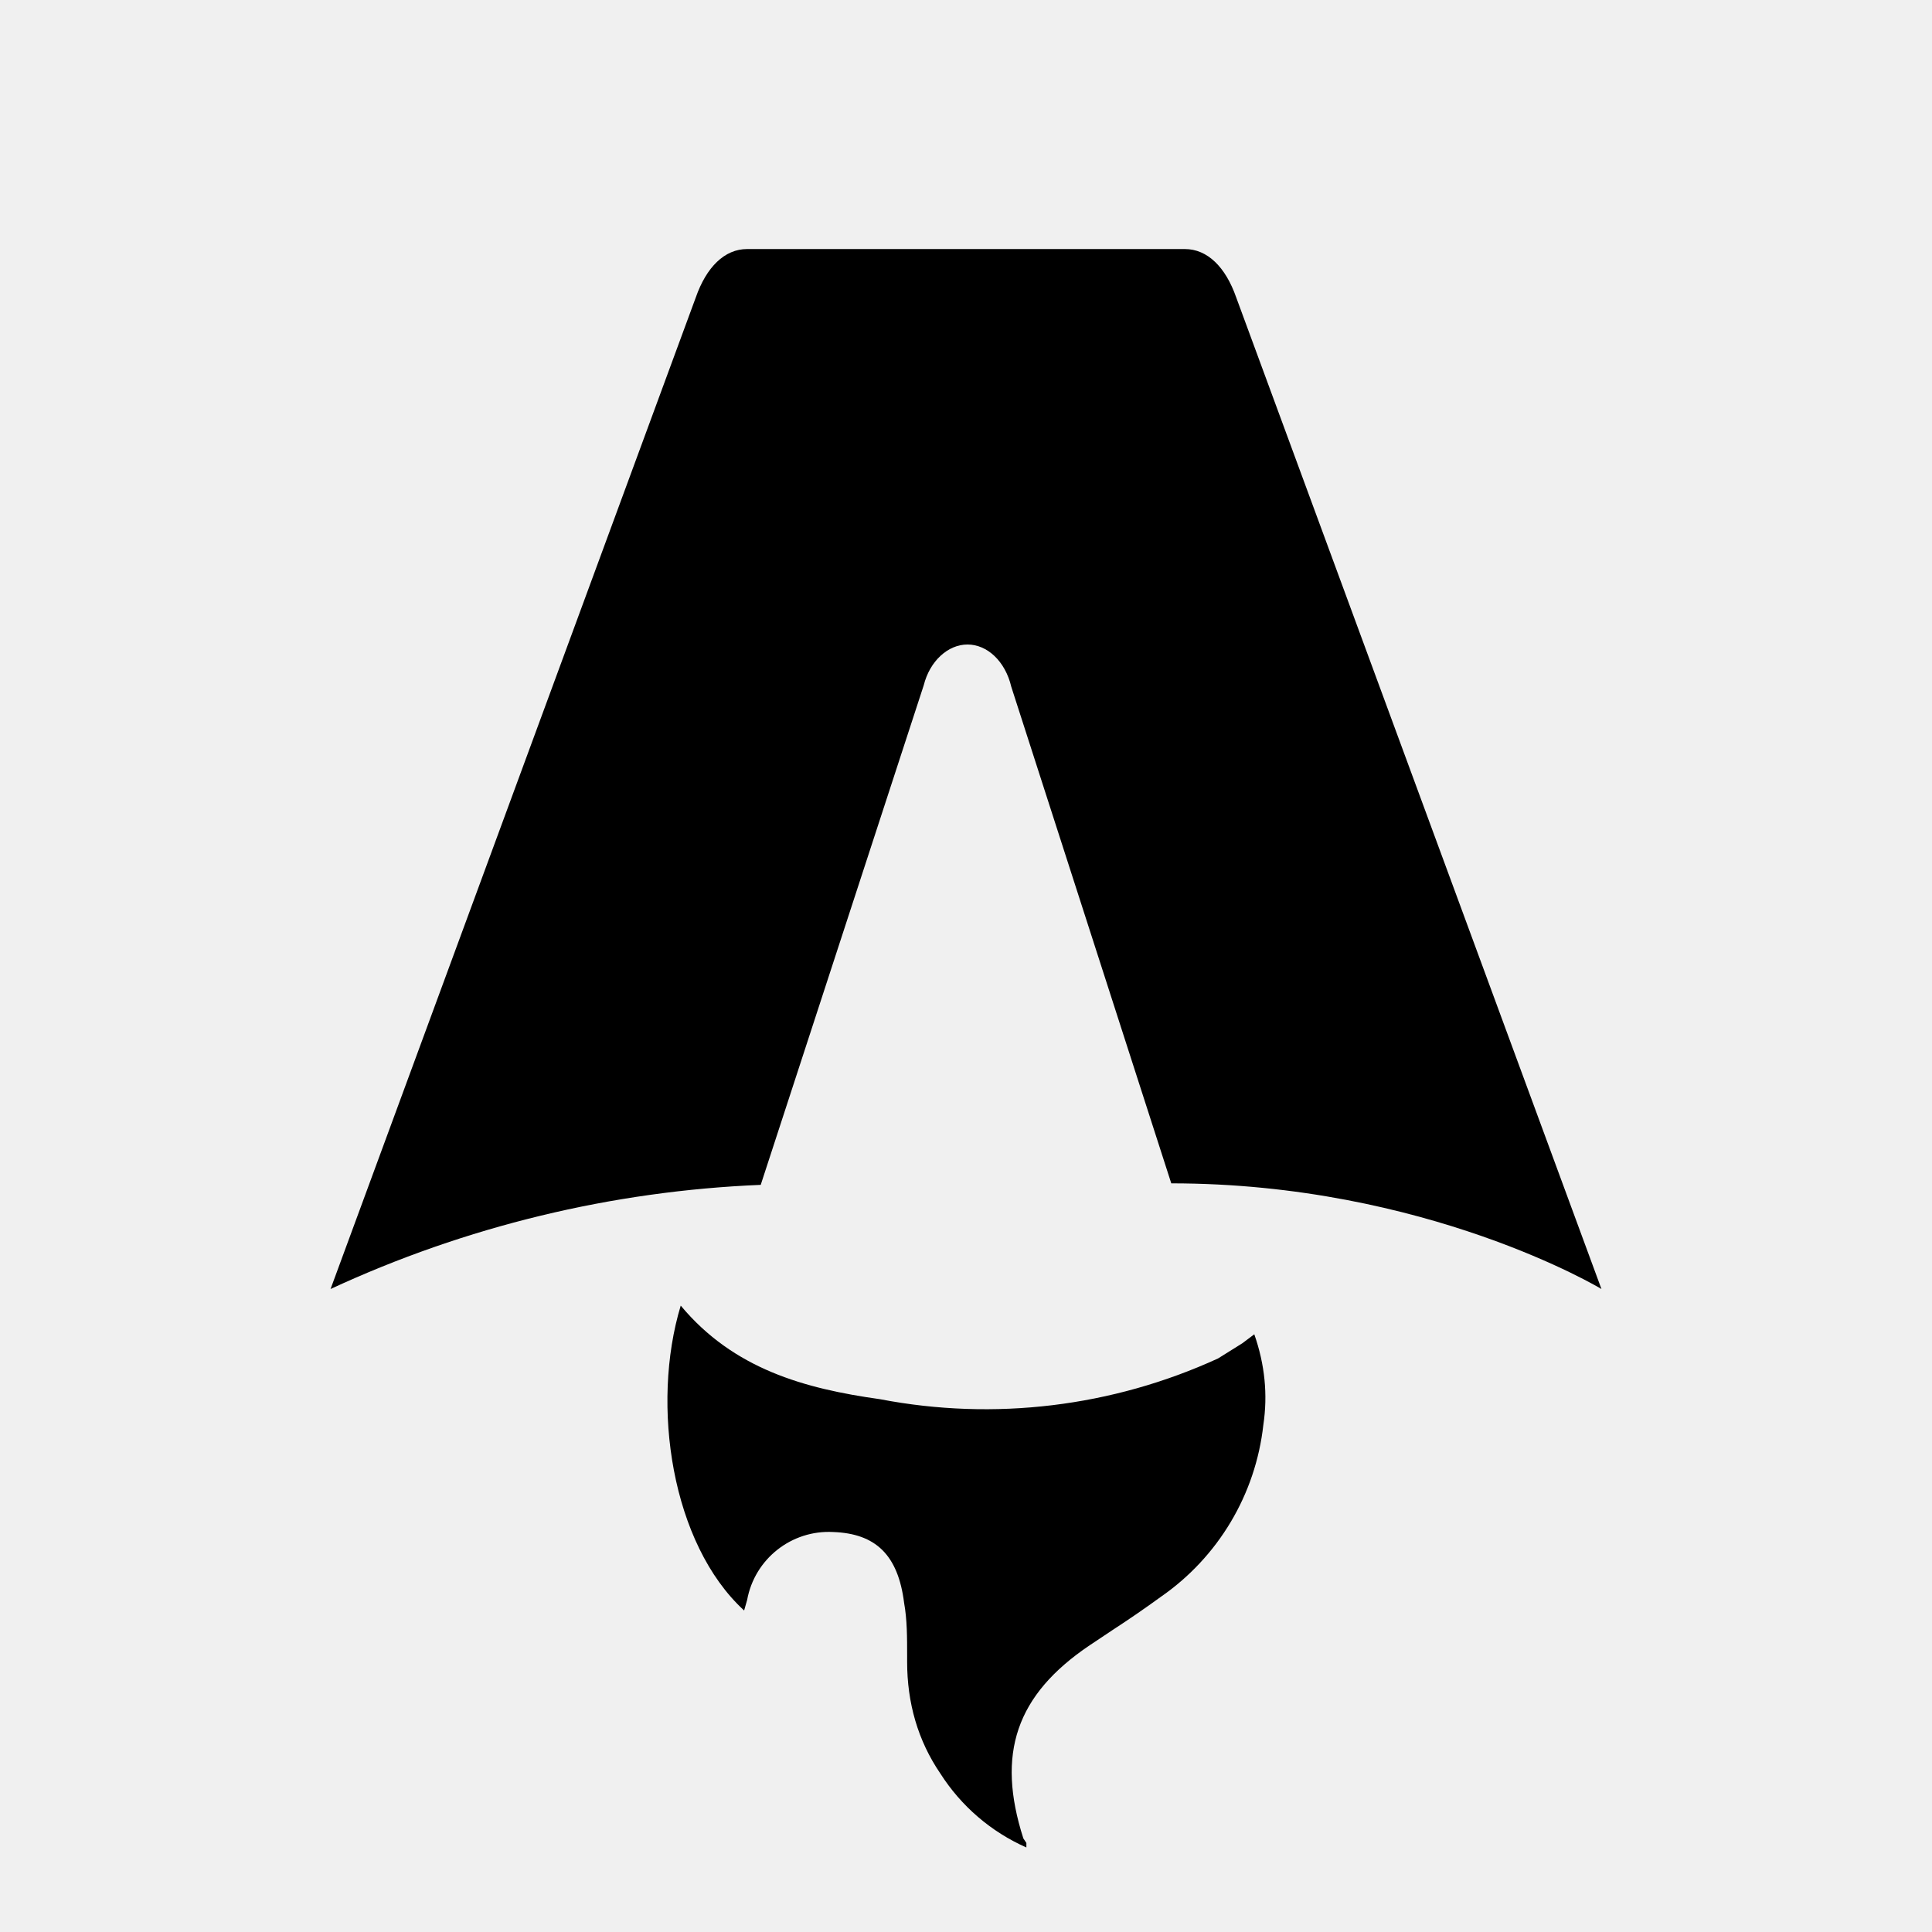
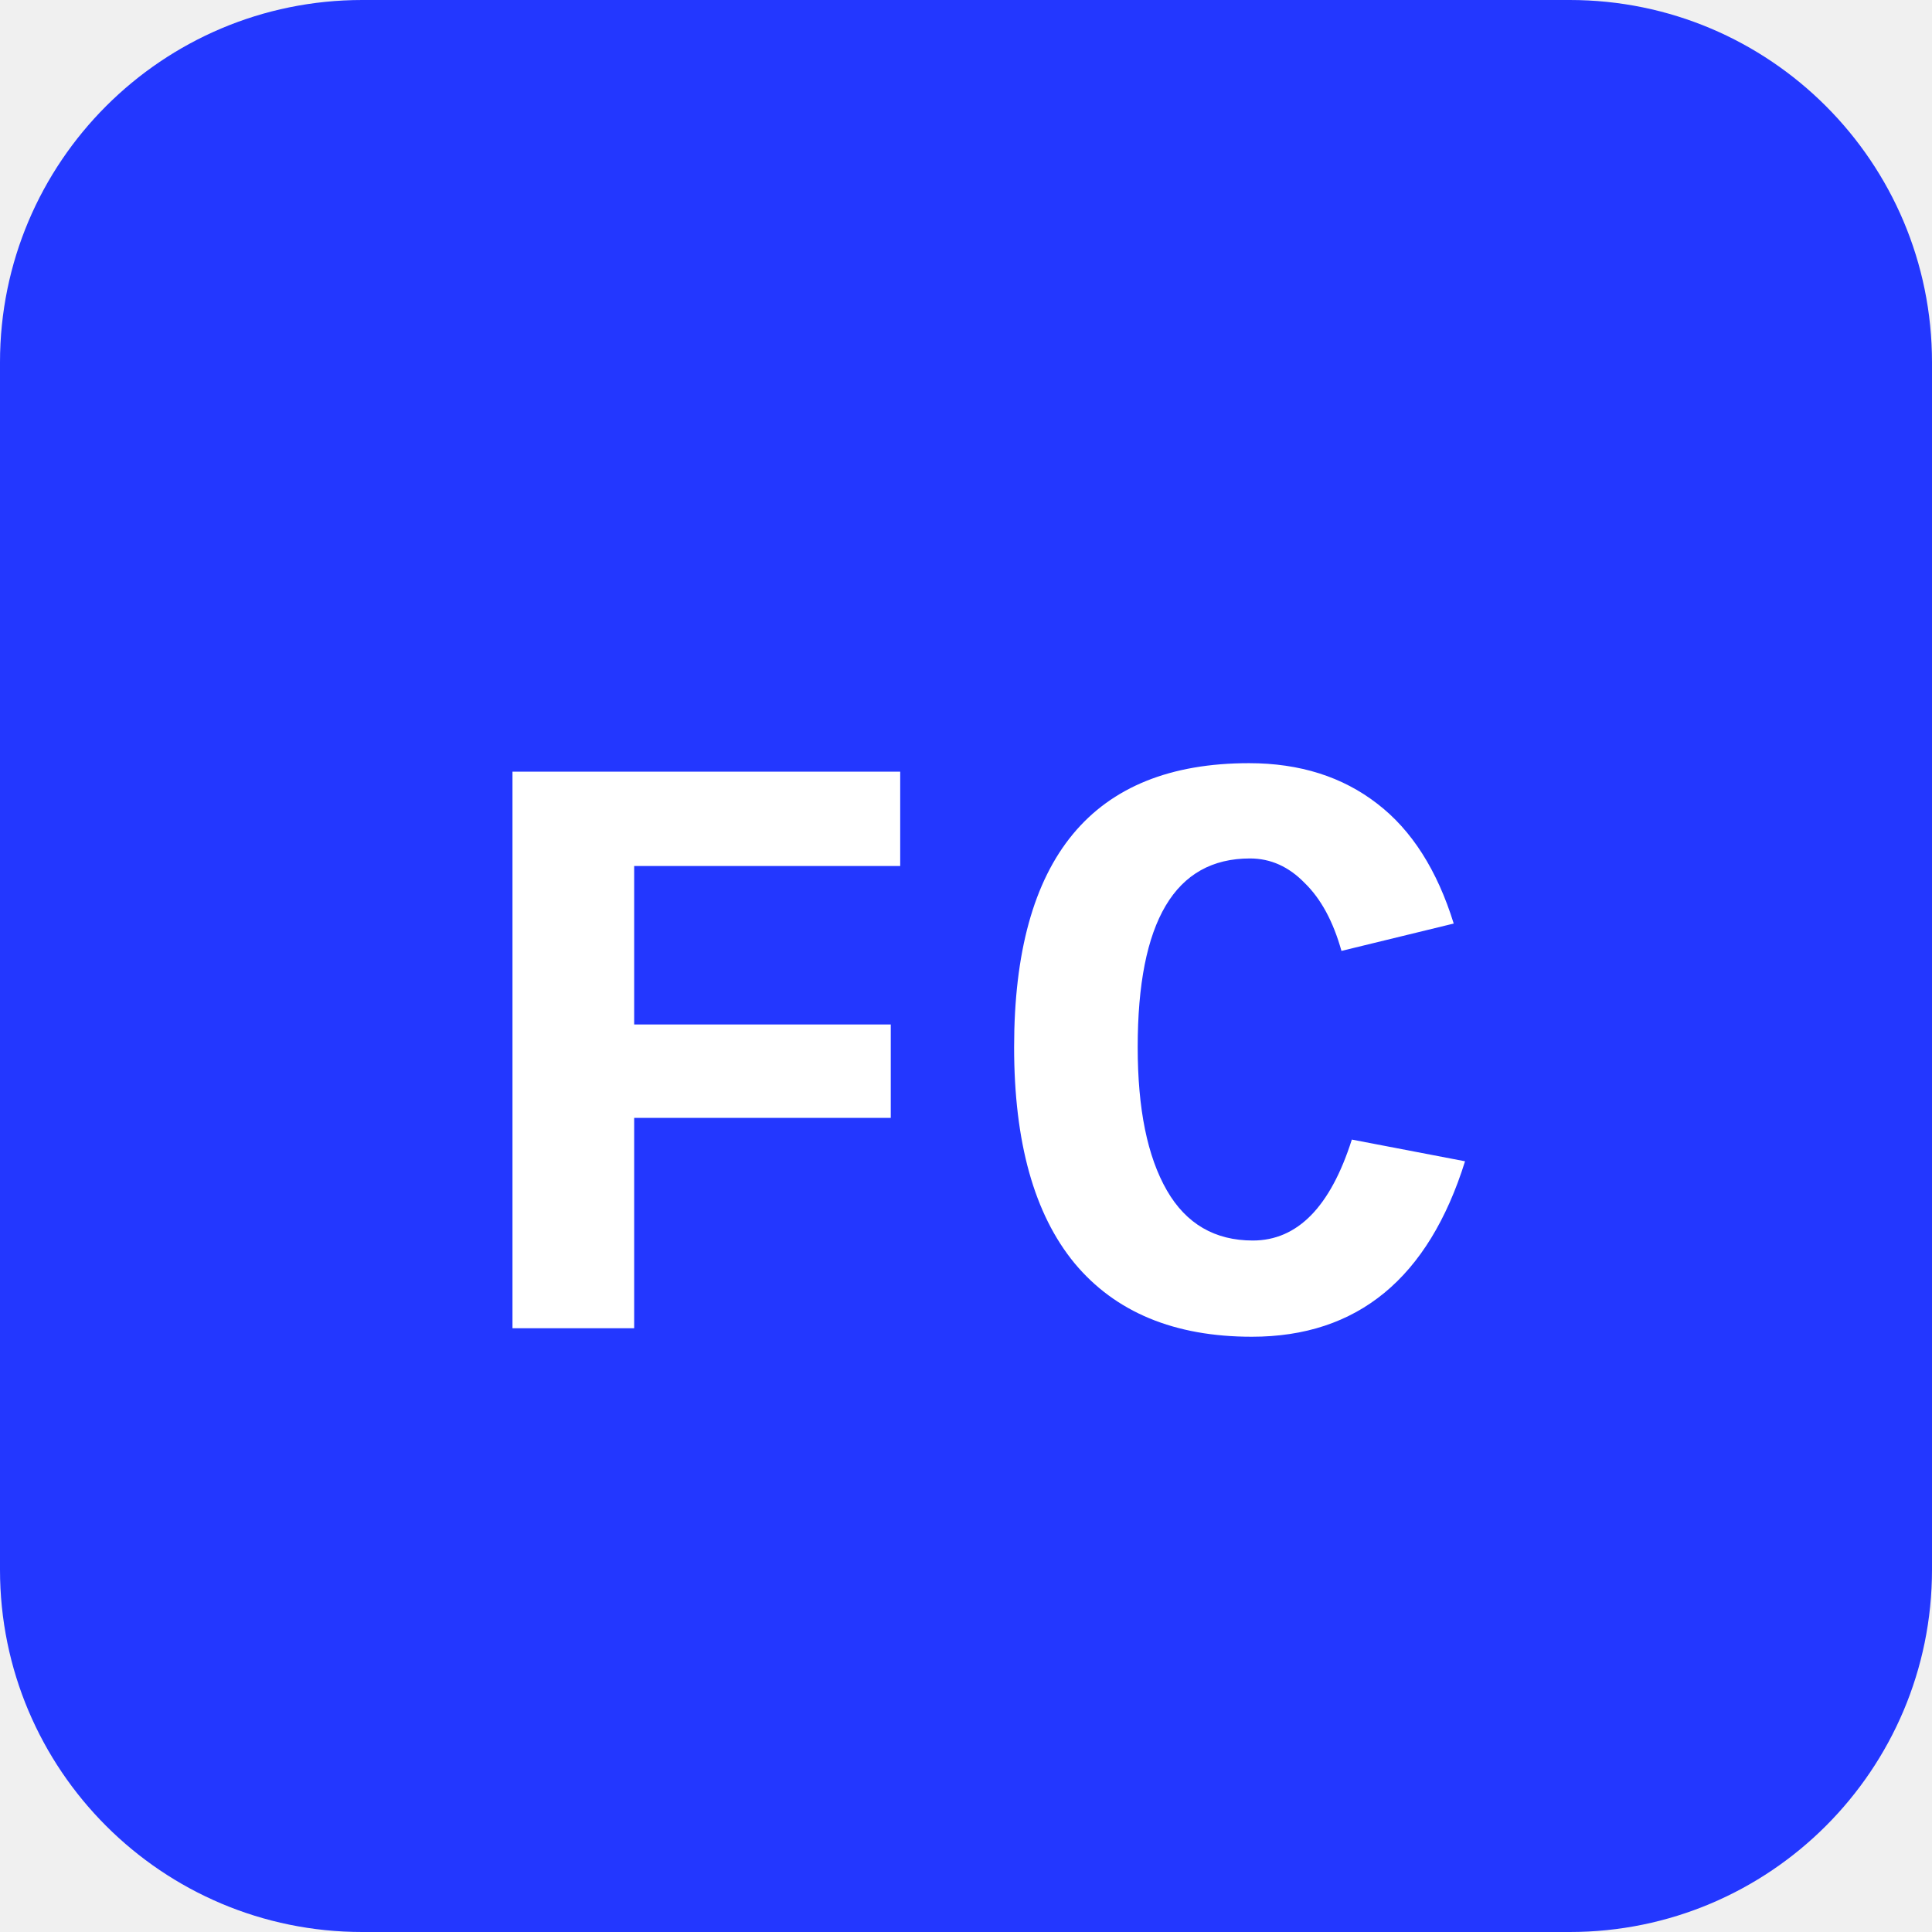
- <svg xmlns="http://www.w3.org/2000/svg" fill="none" viewBox="0 0 128 128">
-   <path d="M50.4 78.5a75.1 75.1 0 0 0-28.5 6.9l24.2-65.7c.7-2 1.9-3.2 3.4-3.2h29c1.5 0 2.7 1.2 3.4 3.2l24.2 65.7s-11.6-7-28.5-7L67 45.5c-.4-1.7-1.6-2.8-2.9-2.8-1.3 0-2.5 1.1-2.9 2.7L50.4 78.5Zm-1.1 28.2Zm-4.2-20.2c-2 6.6-.6 15.8 4.2 20.2a17.5 17.5 0 0 1 .2-.7 5.5 5.5 0 0 1 5.7-4.5c2.8.1 4.3 1.5 4.7 4.7.2 1.1.2 2.3.2 3.5v.4c0 2.7.7 5.2 2.2 7.4a13 13 0 0 0 5.7 4.9v-.3l-.2-.3c-1.8-5.6-.5-9.5 4.4-12.8l1.5-1a73 73 0 0 0 3.2-2.2 16 16 0 0 0 6.8-11.4c.3-2 .1-4-.6-6l-.8.6-1.6 1a37 37 0 0 1-22.4 2.7c-5-.7-9.7-2-13.2-6.2Z" />
-   <style>
-         path { fill: #000; }
-         @media (prefers-color-scheme: dark) {
-             path { fill: #FFF; }
-         }
-     </style>
+ <svg xmlns="http://www.w3.org/2000/svg" viewBox="0 0 32 32">
+   <rect width="32" height="32" rx="6" fill="#2337ff" />
+   <text x="16" y="22" font-family="monospace, 'Courier New', sans-serif" font-size="14" font-weight="700" fill="white" text-anchor="middle" letter-spacing="0.5">FC</text>
</svg>
